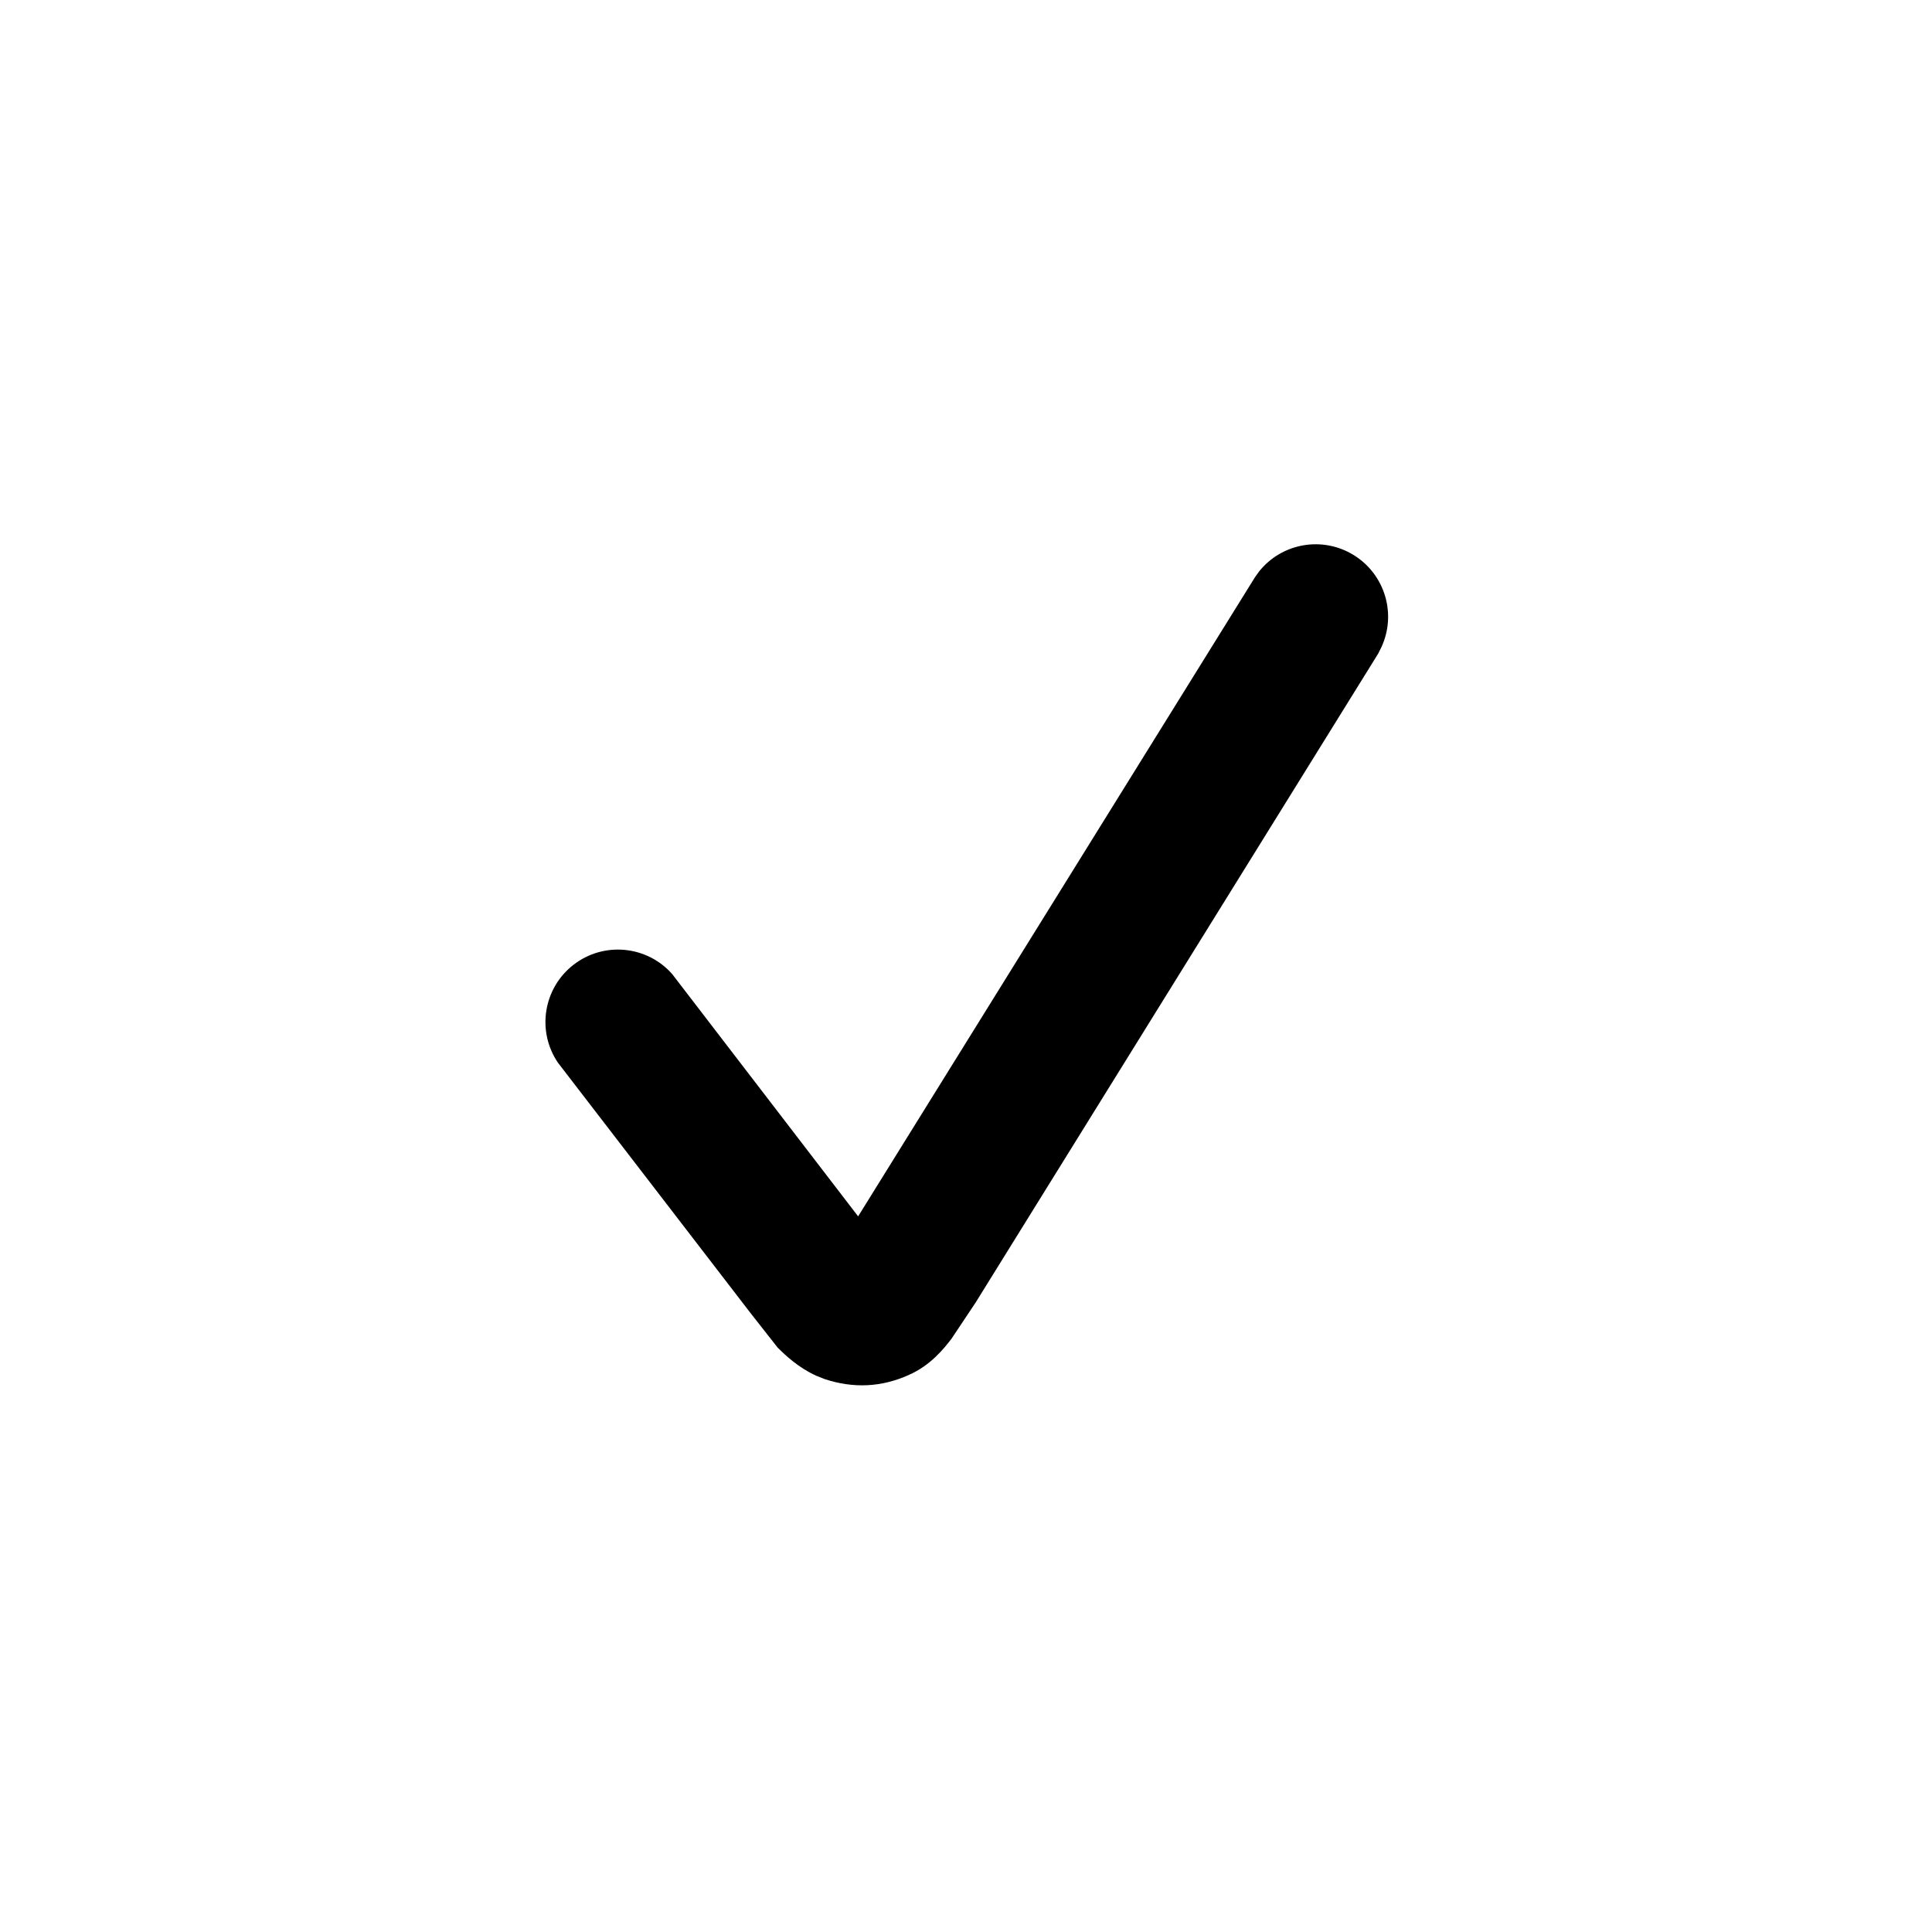
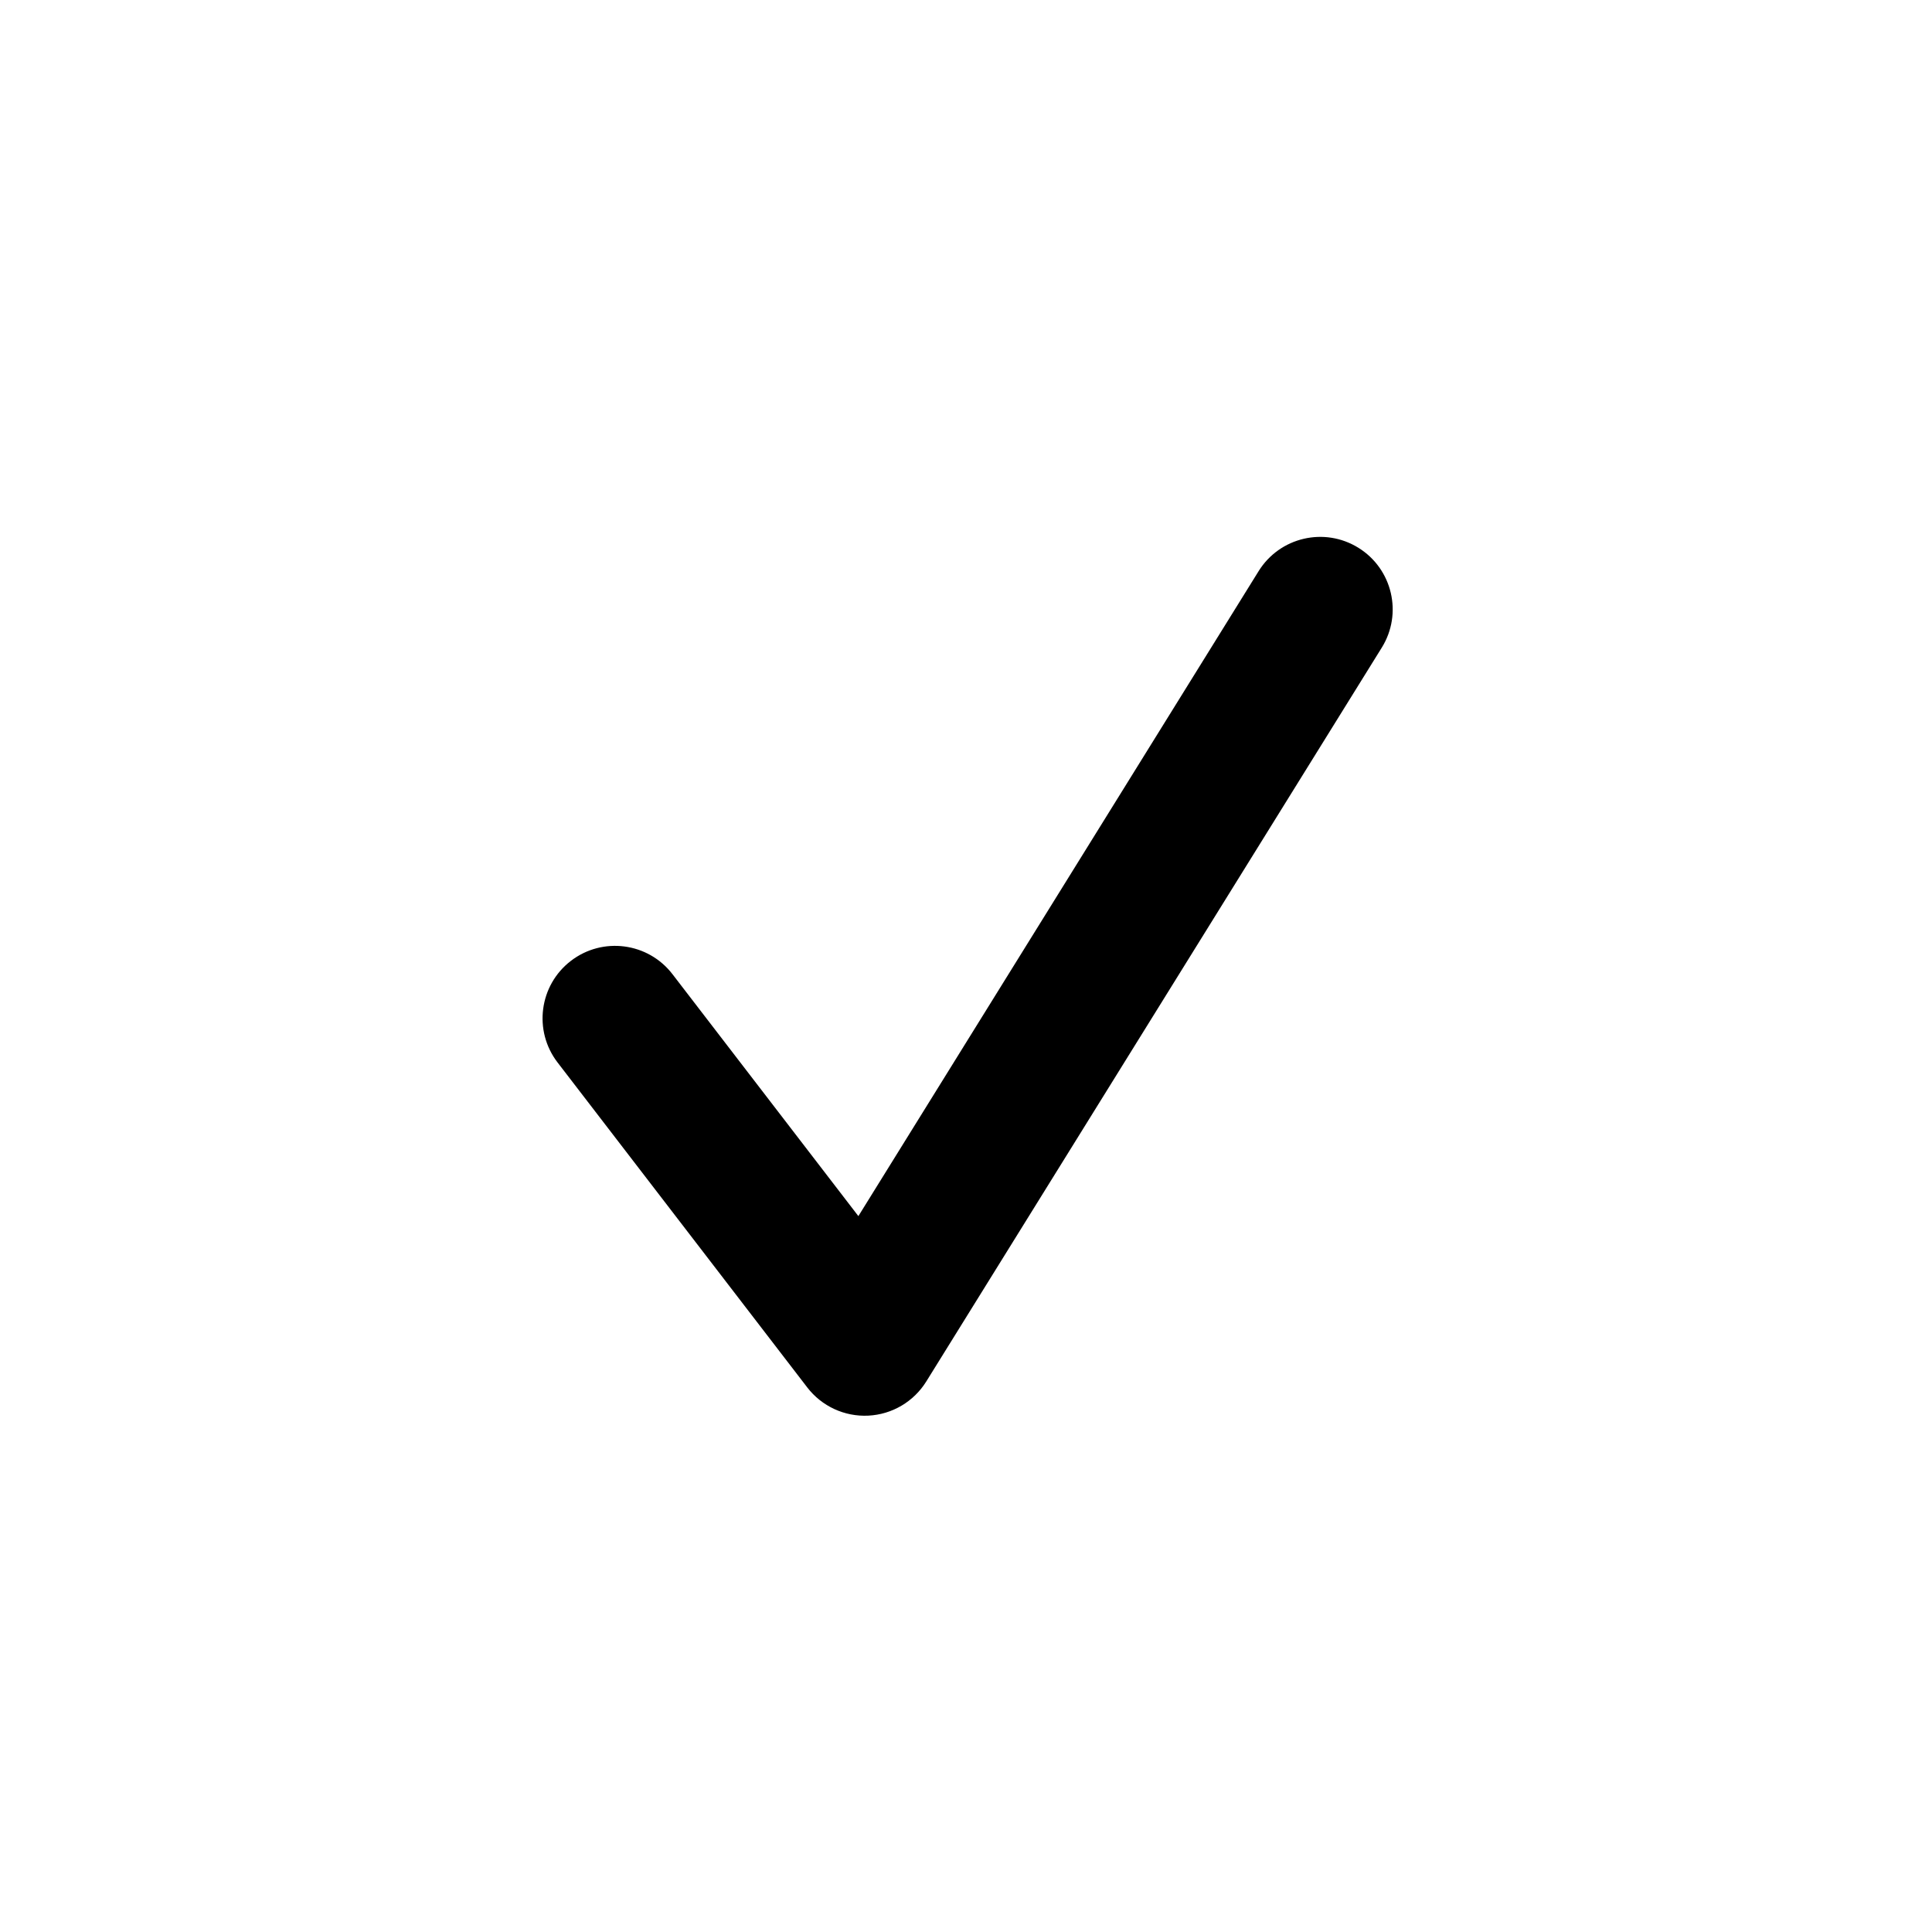
<svg xmlns="http://www.w3.org/2000/svg" viewBox="0 0 24 24" width="24" height="24">
-   <path d="M15.64 7.1a.9.9 0 0 1 1.52.94l-.04.08-5 8.06-.3.45c-.1.13-.26.33-.53.45q-.51.23-1.05.05l-.1-.04c-.22-.1-.38-.25-.48-.35l-.33-.42-2.4-3.12a.9.9 0 0 1 1.42-1.1l2.31 3.01 4.93-7.94z" />
+   <path d="M6.926 13.198L10.028 17.235A.9 .9 0 0 0 11.506 17.162L17.165 8.045A.9 .9 0 0 0 15.635 7.095L10.663 15.107L8.354 12.102A.9 .9 0 0 0 6.926 13.198Z" />
</svg>
